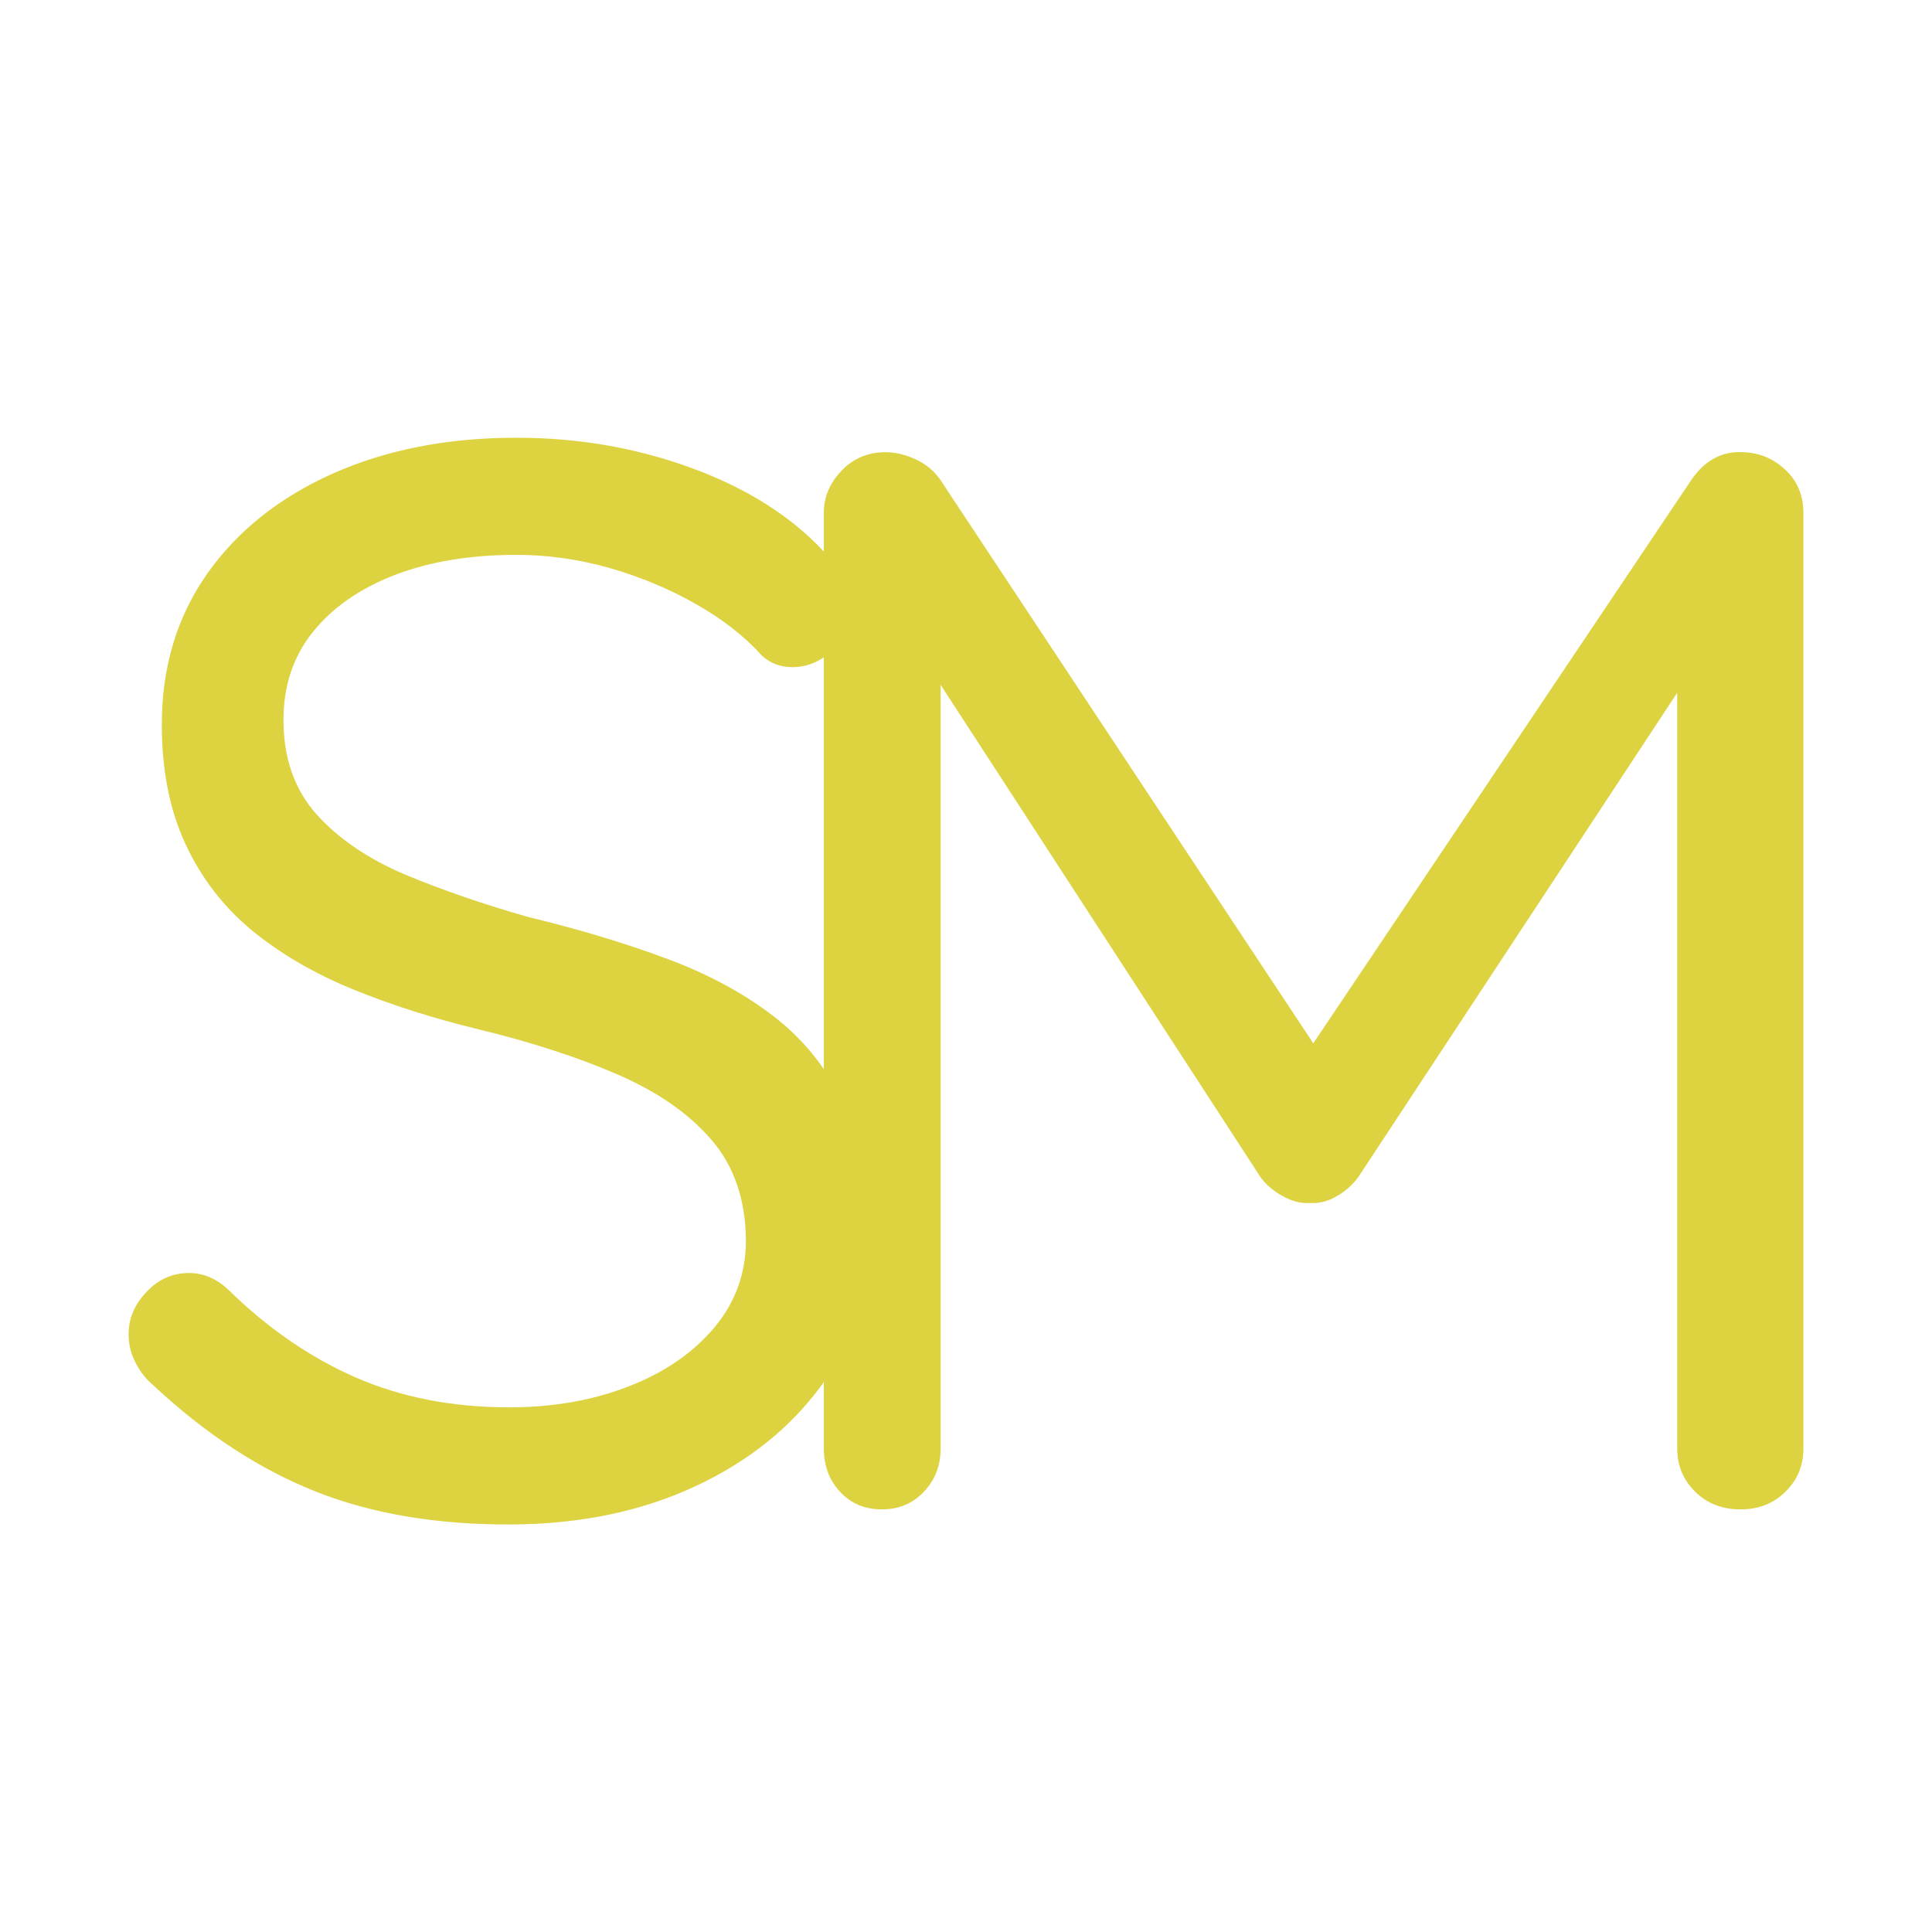
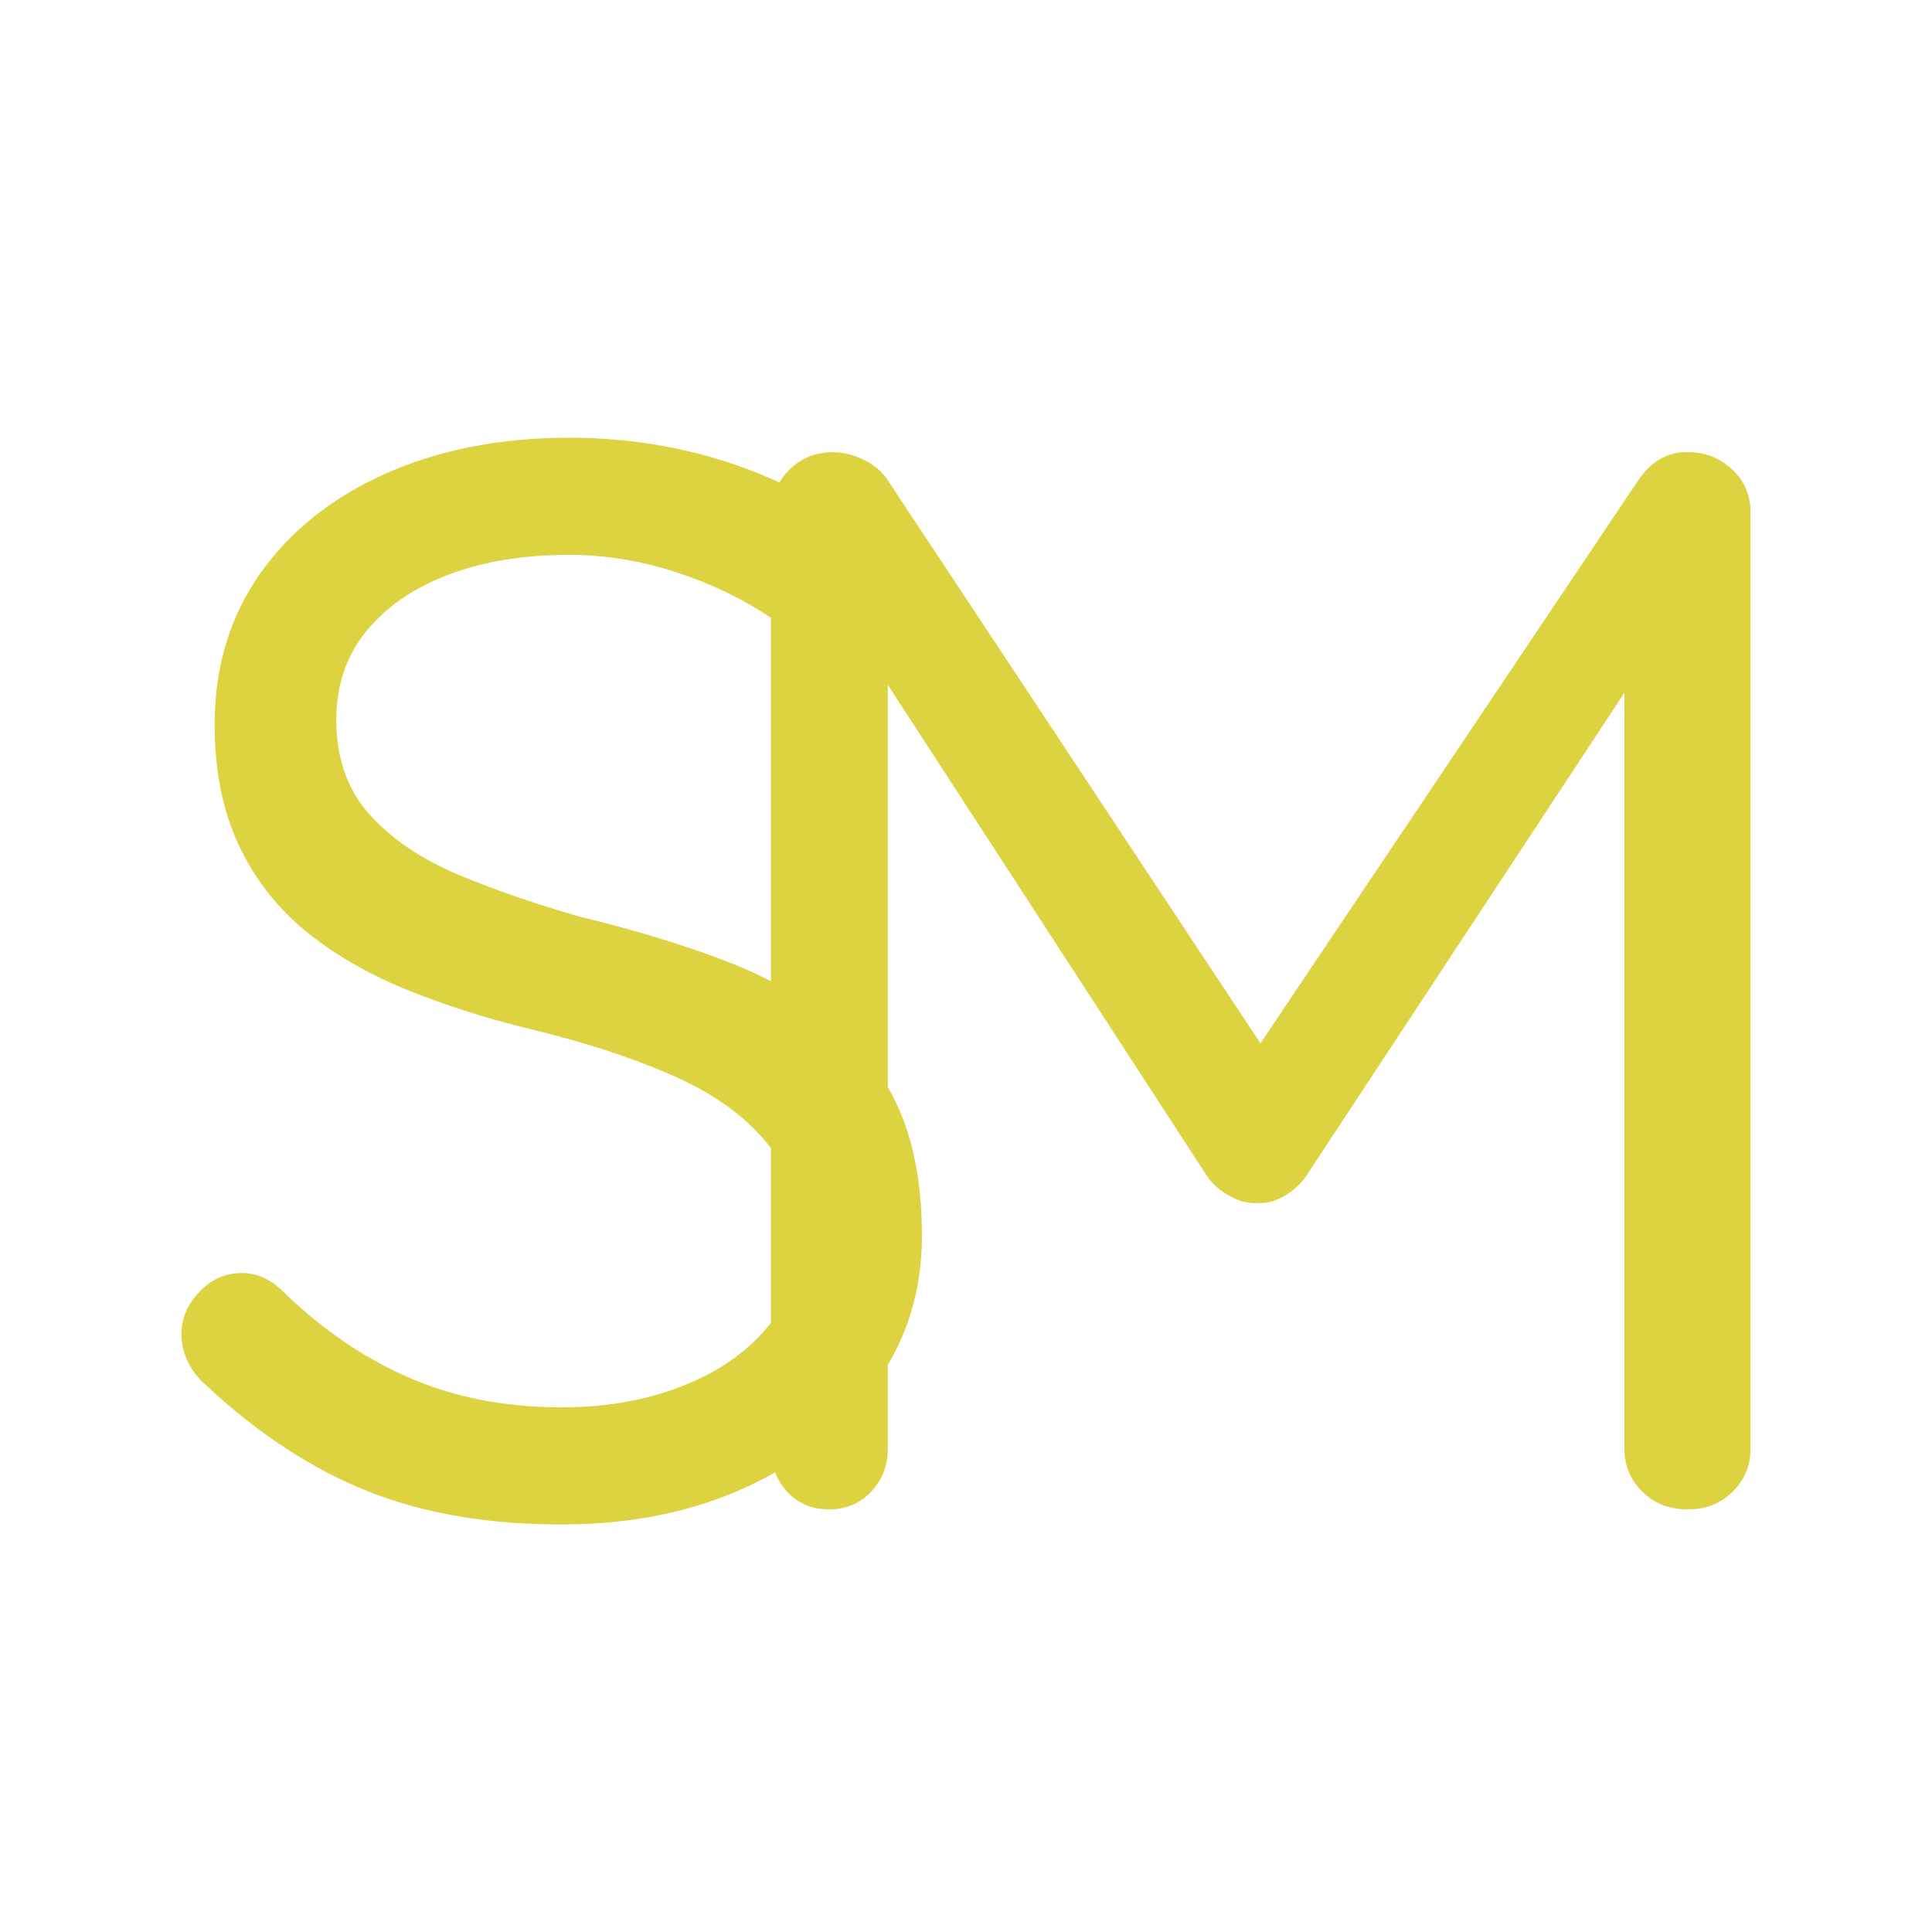
<svg xmlns="http://www.w3.org/2000/svg" viewBox="0 0 64 64">
  <style>@media (prefers-color-scheme:light){path{fill:#111111}}</style>
-   <path fill="#ddd23f" d="M16.96 50.5Q13.26 50.52 10.46 49.41Q7.66 48.3 5.09 45.9Q4.71 45.58 4.49 45.14Q4.26 44.7 4.26 44.2Q4.26 43.42 4.85 42.8Q5.44 42.17 6.26 42.17Q6.96 42.17 7.54 42.7Q9.49 44.62 11.76 45.62Q14.04 46.62 16.86 46.62Q19.06 46.62 20.84 45.92Q22.61 45.23 23.66 43.98Q24.71 42.73 24.71 41.08Q24.69 39.05 23.56 37.75Q22.44 36.45 20.45 35.59Q18.46 34.73 15.86 34.1Q13.59 33.55 11.66 32.76Q9.74 31.97 8.32 30.8Q6.91 29.62 6.14 27.95Q5.36 26.27 5.36 24Q5.36 21.15 6.86 19.01Q8.36 16.88 11.02 15.69Q13.69 14.5 17.11 14.5Q20.16 14.5 22.9 15.5Q25.64 16.5 27.29 18.27Q28.26 19.2 28.26 20.12Q28.26 20.85 27.65 21.47Q27.04 22.1 26.24 22.1Q25.66 22.1 25.24 21.72Q24.39 20.77 23.07 20.02Q21.76 19.27 20.21 18.82Q18.66 18.38 17.11 18.38Q14.81 18.38 13.07 19.05Q11.34 19.72 10.36 20.94Q9.39 22.15 9.39 23.85Q9.39 25.75 10.49 26.98Q11.59 28.2 13.44 28.98Q15.29 29.75 17.51 30.38Q19.96 30.97 22.04 31.74Q24.11 32.5 25.62 33.66Q27.14 34.83 27.96 36.59Q28.79 38.35 28.79 40.95Q28.79 43.73 27.22 45.88Q25.66 48.02 23 49.25Q20.34 50.48 16.96 50.5Z M29.34 14.98Q29.81 14.98 30.32 15.21Q30.84 15.45 31.14 15.88L44.39 35.9L42.64 35.85L56.04 15.88Q56.71 14.92 57.74 14.98Q58.54 15 59.14 15.56Q59.74 16.12 59.74 17V47.98Q59.74 48.83 59.15 49.41Q58.56 50 57.66 50Q56.74 50 56.15 49.41Q55.56 48.83 55.56 47.98V20.82L56.81 21.05L44.99 39Q44.71 39.38 44.29 39.62Q43.86 39.88 43.39 39.85Q42.94 39.88 42.49 39.62Q42.04 39.38 41.76 39L30.11 21.07L31.16 19.75V47.98Q31.16 48.83 30.61 49.41Q30.06 50 29.21 50Q28.36 50 27.82 49.41Q27.29 48.83 27.29 47.98V17Q27.29 16.2 27.88 15.59Q28.46 14.98 29.34 14.98Z" />
+   <path fill="#ddd23f" d="M18.71 50.5Q15.01 50.52 12.21 49.41Q9.41 48.3 6.84 45.9Q6.46 45.58 6.24 45.14Q6.01 44.7 6.01 44.2Q6.01 43.42 6.6 42.8Q7.19 42.17 8.01 42.17Q8.71 42.17 9.29 42.7Q11.24 44.62 13.51 45.62Q15.79 46.62 18.61 46.62Q20.81 46.62 22.59 45.92Q24.36 45.23 25.41 43.98Q26.46 42.73 26.46 41.08Q26.44 39.05 25.31 37.75Q24.19 36.45 22.2 35.59Q20.21 34.73 17.61 34.1Q15.34 33.55 13.41 32.76Q11.49 31.97 10.07 30.8Q8.66 29.62 7.89 27.95Q7.11 26.27 7.11 24Q7.11 21.15 8.61 19.01Q10.11 16.88 12.77 15.69Q15.44 14.5 18.86 14.5Q21.91 14.5 24.65 15.5Q27.39 16.5 29.04 18.27Q30.01 19.2 30.01 20.12Q30.01 20.85 29.4 21.47Q28.79 22.1 27.99 22.1Q27.41 22.1 26.99 21.72Q26.14 20.77 24.82 20.02Q23.51 19.27 21.96 18.82Q20.41 18.38 18.86 18.38Q16.56 18.38 14.82 19.05Q13.09 19.72 12.11 20.94Q11.14 22.15 11.14 23.85Q11.14 25.75 12.24 26.98Q13.34 28.2 15.19 28.98Q17.04 29.75 19.26 30.38Q21.71 30.97 23.79 31.74Q25.86 32.5 27.37 33.66Q28.89 34.83 29.71 36.59Q30.54 38.35 30.54 40.95Q30.54 43.73 28.97 45.88Q27.41 48.02 24.75 49.25Q22.09 50.48 18.71 50.5Z M27.59 14.98Q28.06 14.98 28.57 15.21Q29.09 15.45 29.39 15.88L42.64 35.9L40.89 35.85L54.29 15.88Q54.96 14.92 55.99 14.98Q56.79 15 57.39 15.56Q57.99 16.12 57.99 17V47.98Q57.99 48.83 57.4 49.41Q56.81 50 55.91 50Q54.99 50 54.4 49.41Q53.81 48.83 53.81 47.98V20.82L55.06 21.05L43.24 39Q42.96 39.38 42.54 39.62Q42.11 39.88 41.64 39.85Q41.19 39.88 40.74 39.62Q40.29 39.38 40.01 39L28.36 21.07L29.41 19.75V47.98Q29.41 48.83 28.86 49.41Q28.31 50 27.46 50Q26.61 50 26.07 49.41Q25.54 48.83 25.54 47.98V17Q25.54 16.2 26.12 15.59Q26.71 14.98 27.59 14.98Z" />
</svg>
